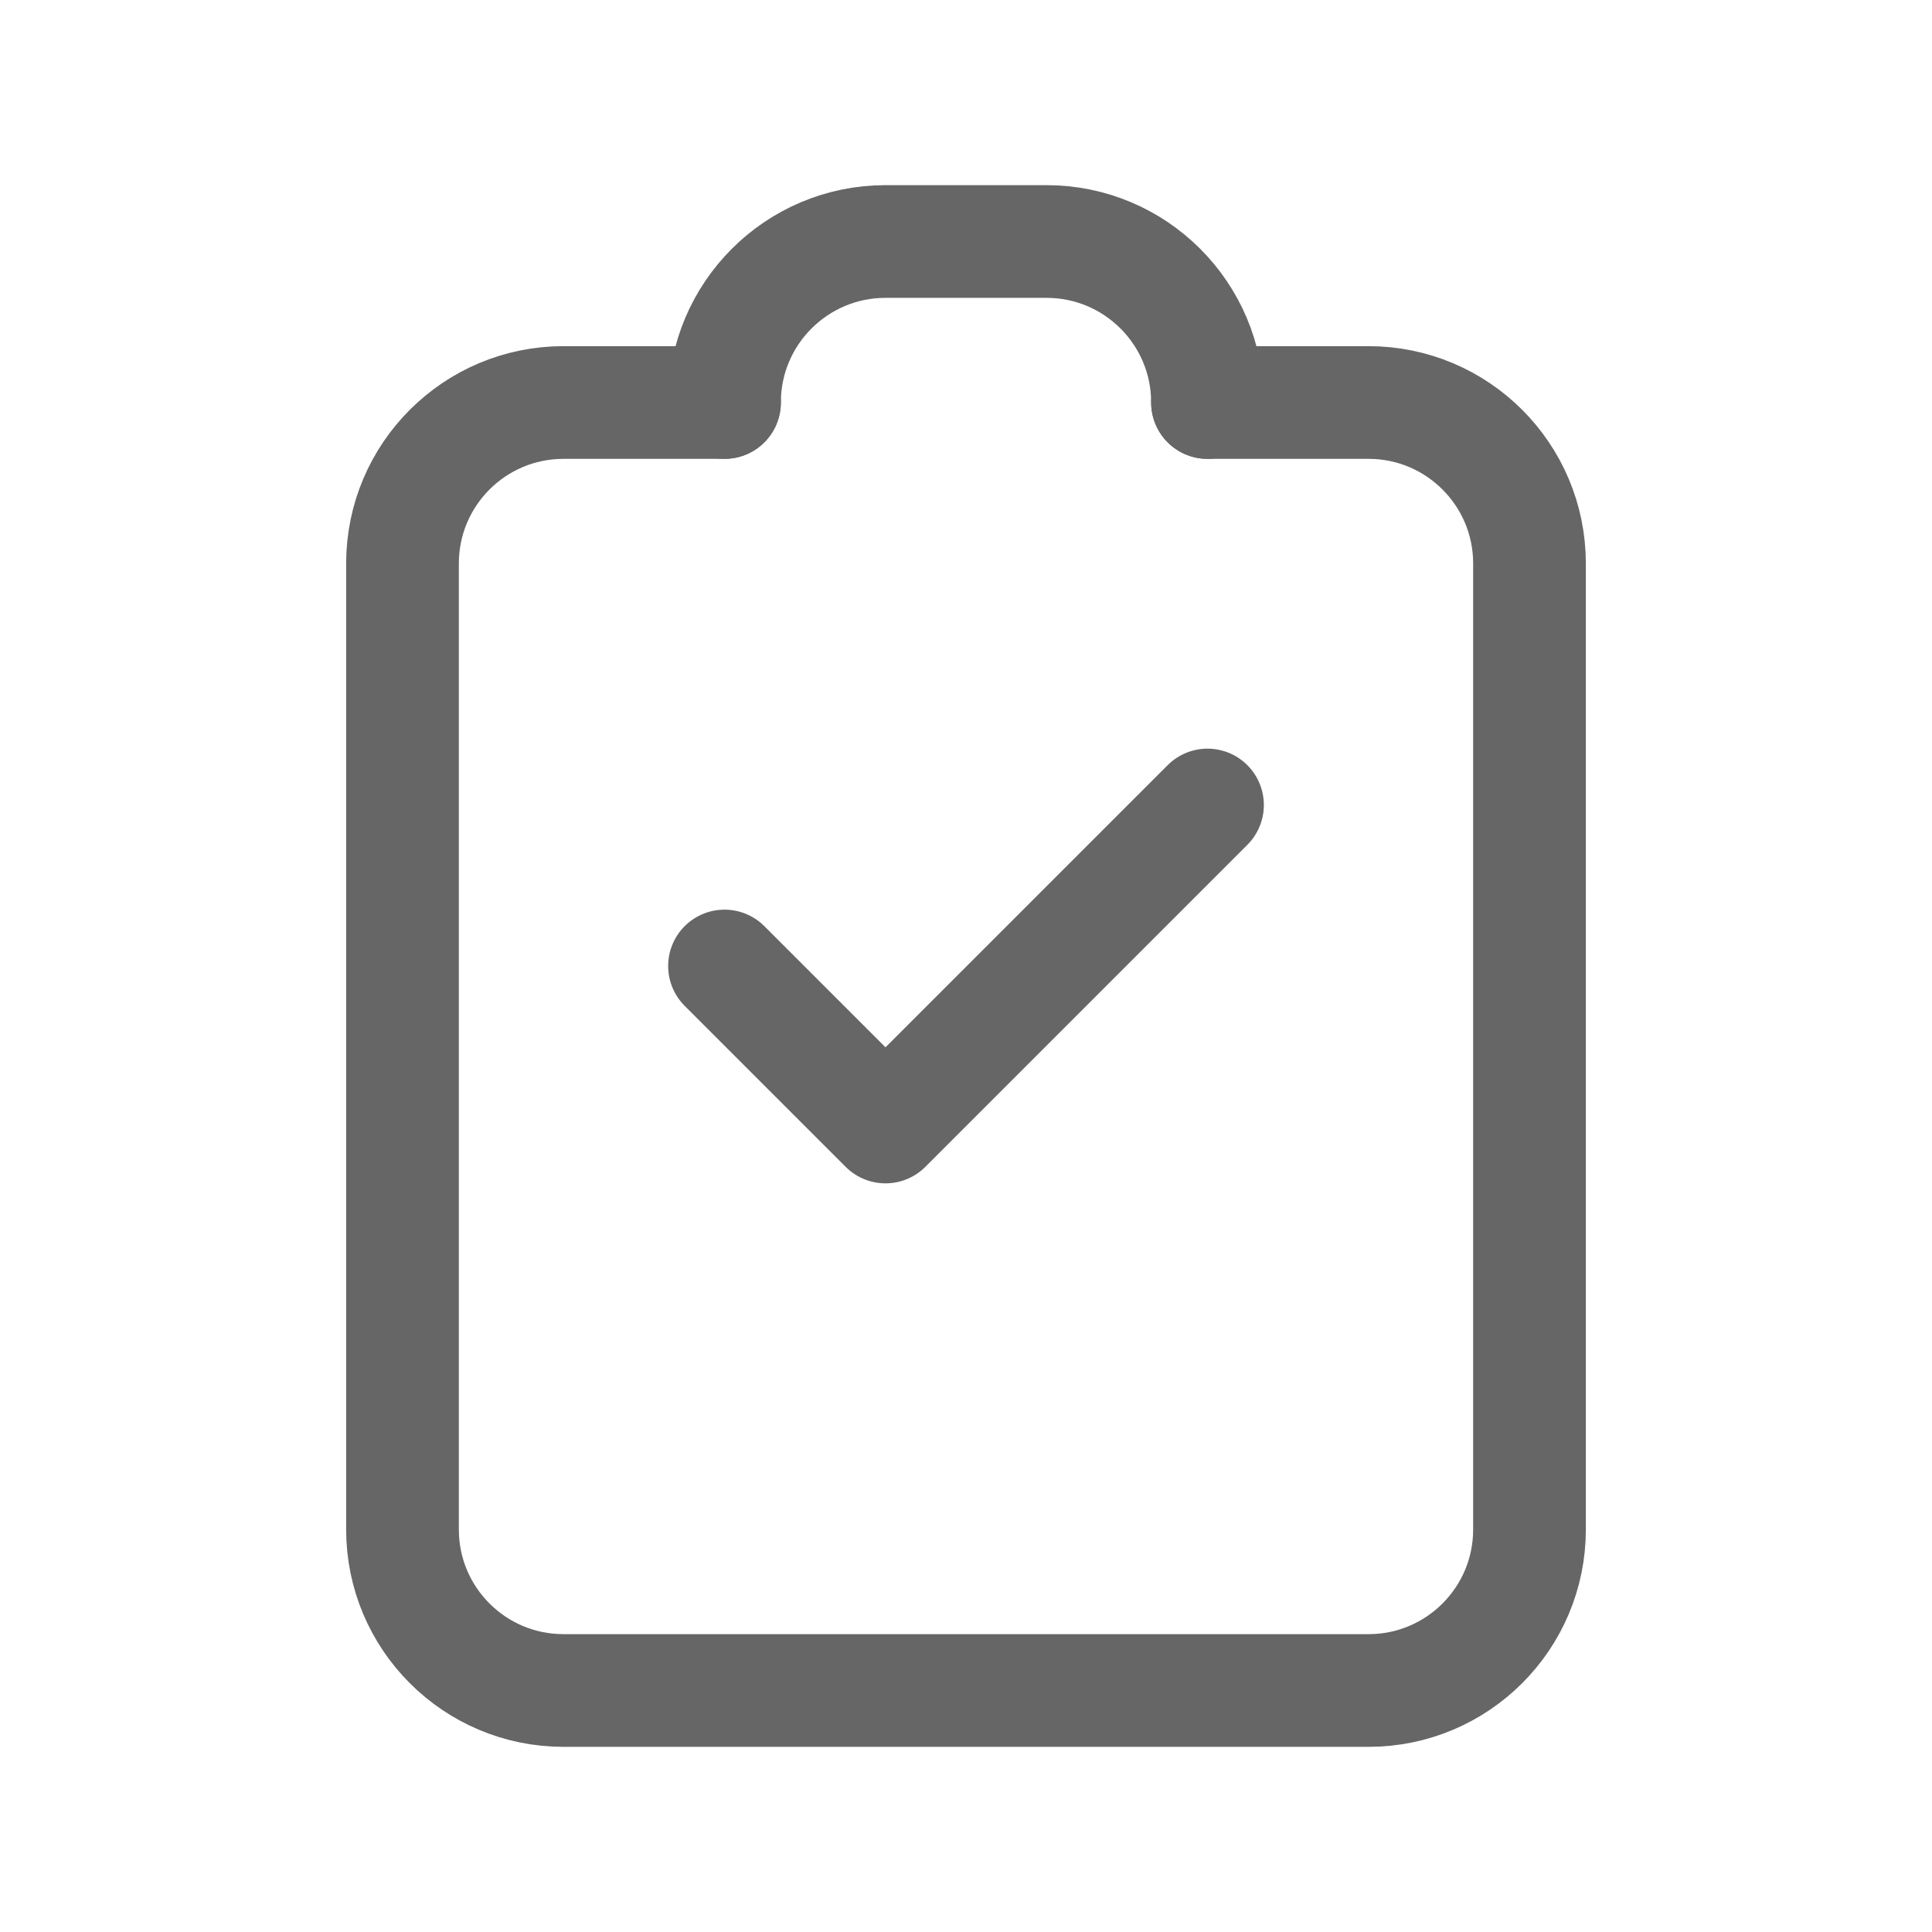
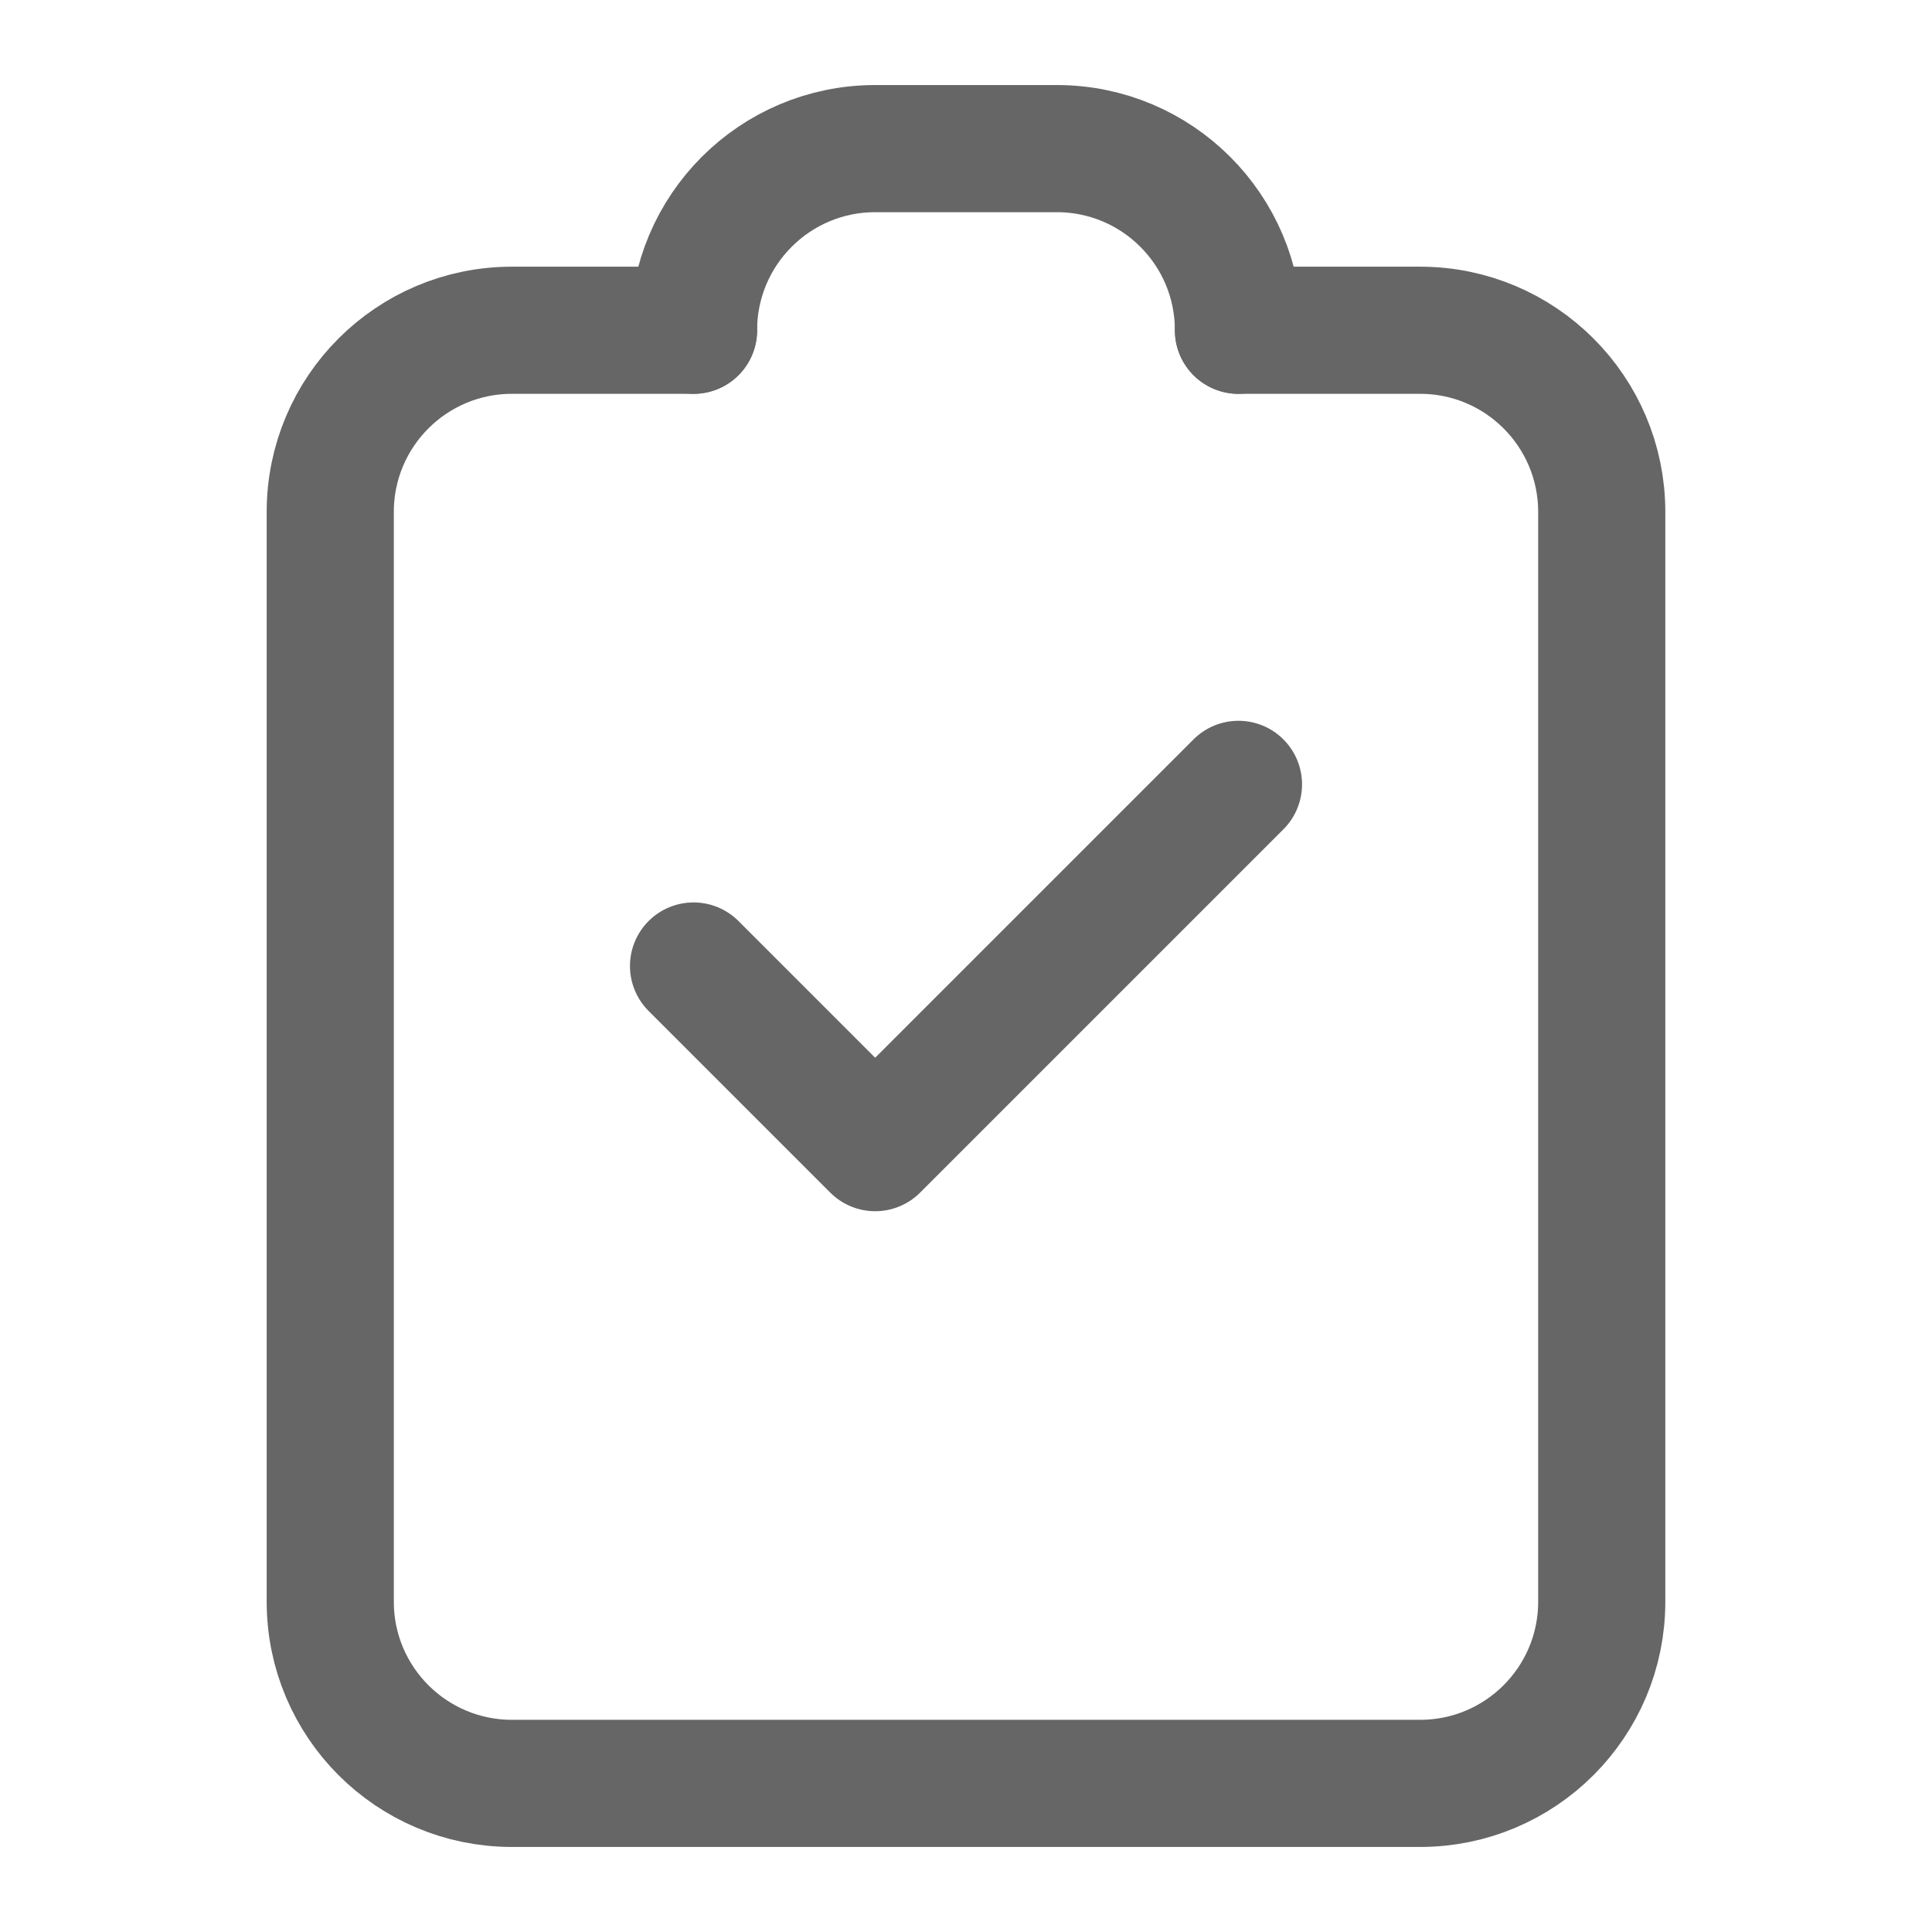
<svg xmlns="http://www.w3.org/2000/svg" viewBox="0 0 24 24" fill="none" stroke="#666666" stroke-width="1.4" stroke-linecap="round" stroke-linejoin="round">
-   <path d="M9 5H7a2 2 0 00-2 2v12a2 2 0 002 2h10a2 2 0 002-2V7a2 2 0 00-2-2h-2" />
-   <path d="M9 5a2 2 0 012-2h2a2 2 0 012 2v0" />
-   <path d="M9 12l2 2 4-4" />
+   <g transform="matrix(1.128205 0 0 1.128205 -1.538462 -1.538462)">
+     <path d="M9 5H7a2 2 0 00-2 2v12a2 2 0 002 2h10a2 2 0 002-2V7a2 2 0 00-2-2h-2" />
+     <path d="M9 5a2 2 0 012-2h2a2 2 0 012 2v0" />
+     <path d="M9 12l2 2 4-4" />
+   </g>
</svg>
